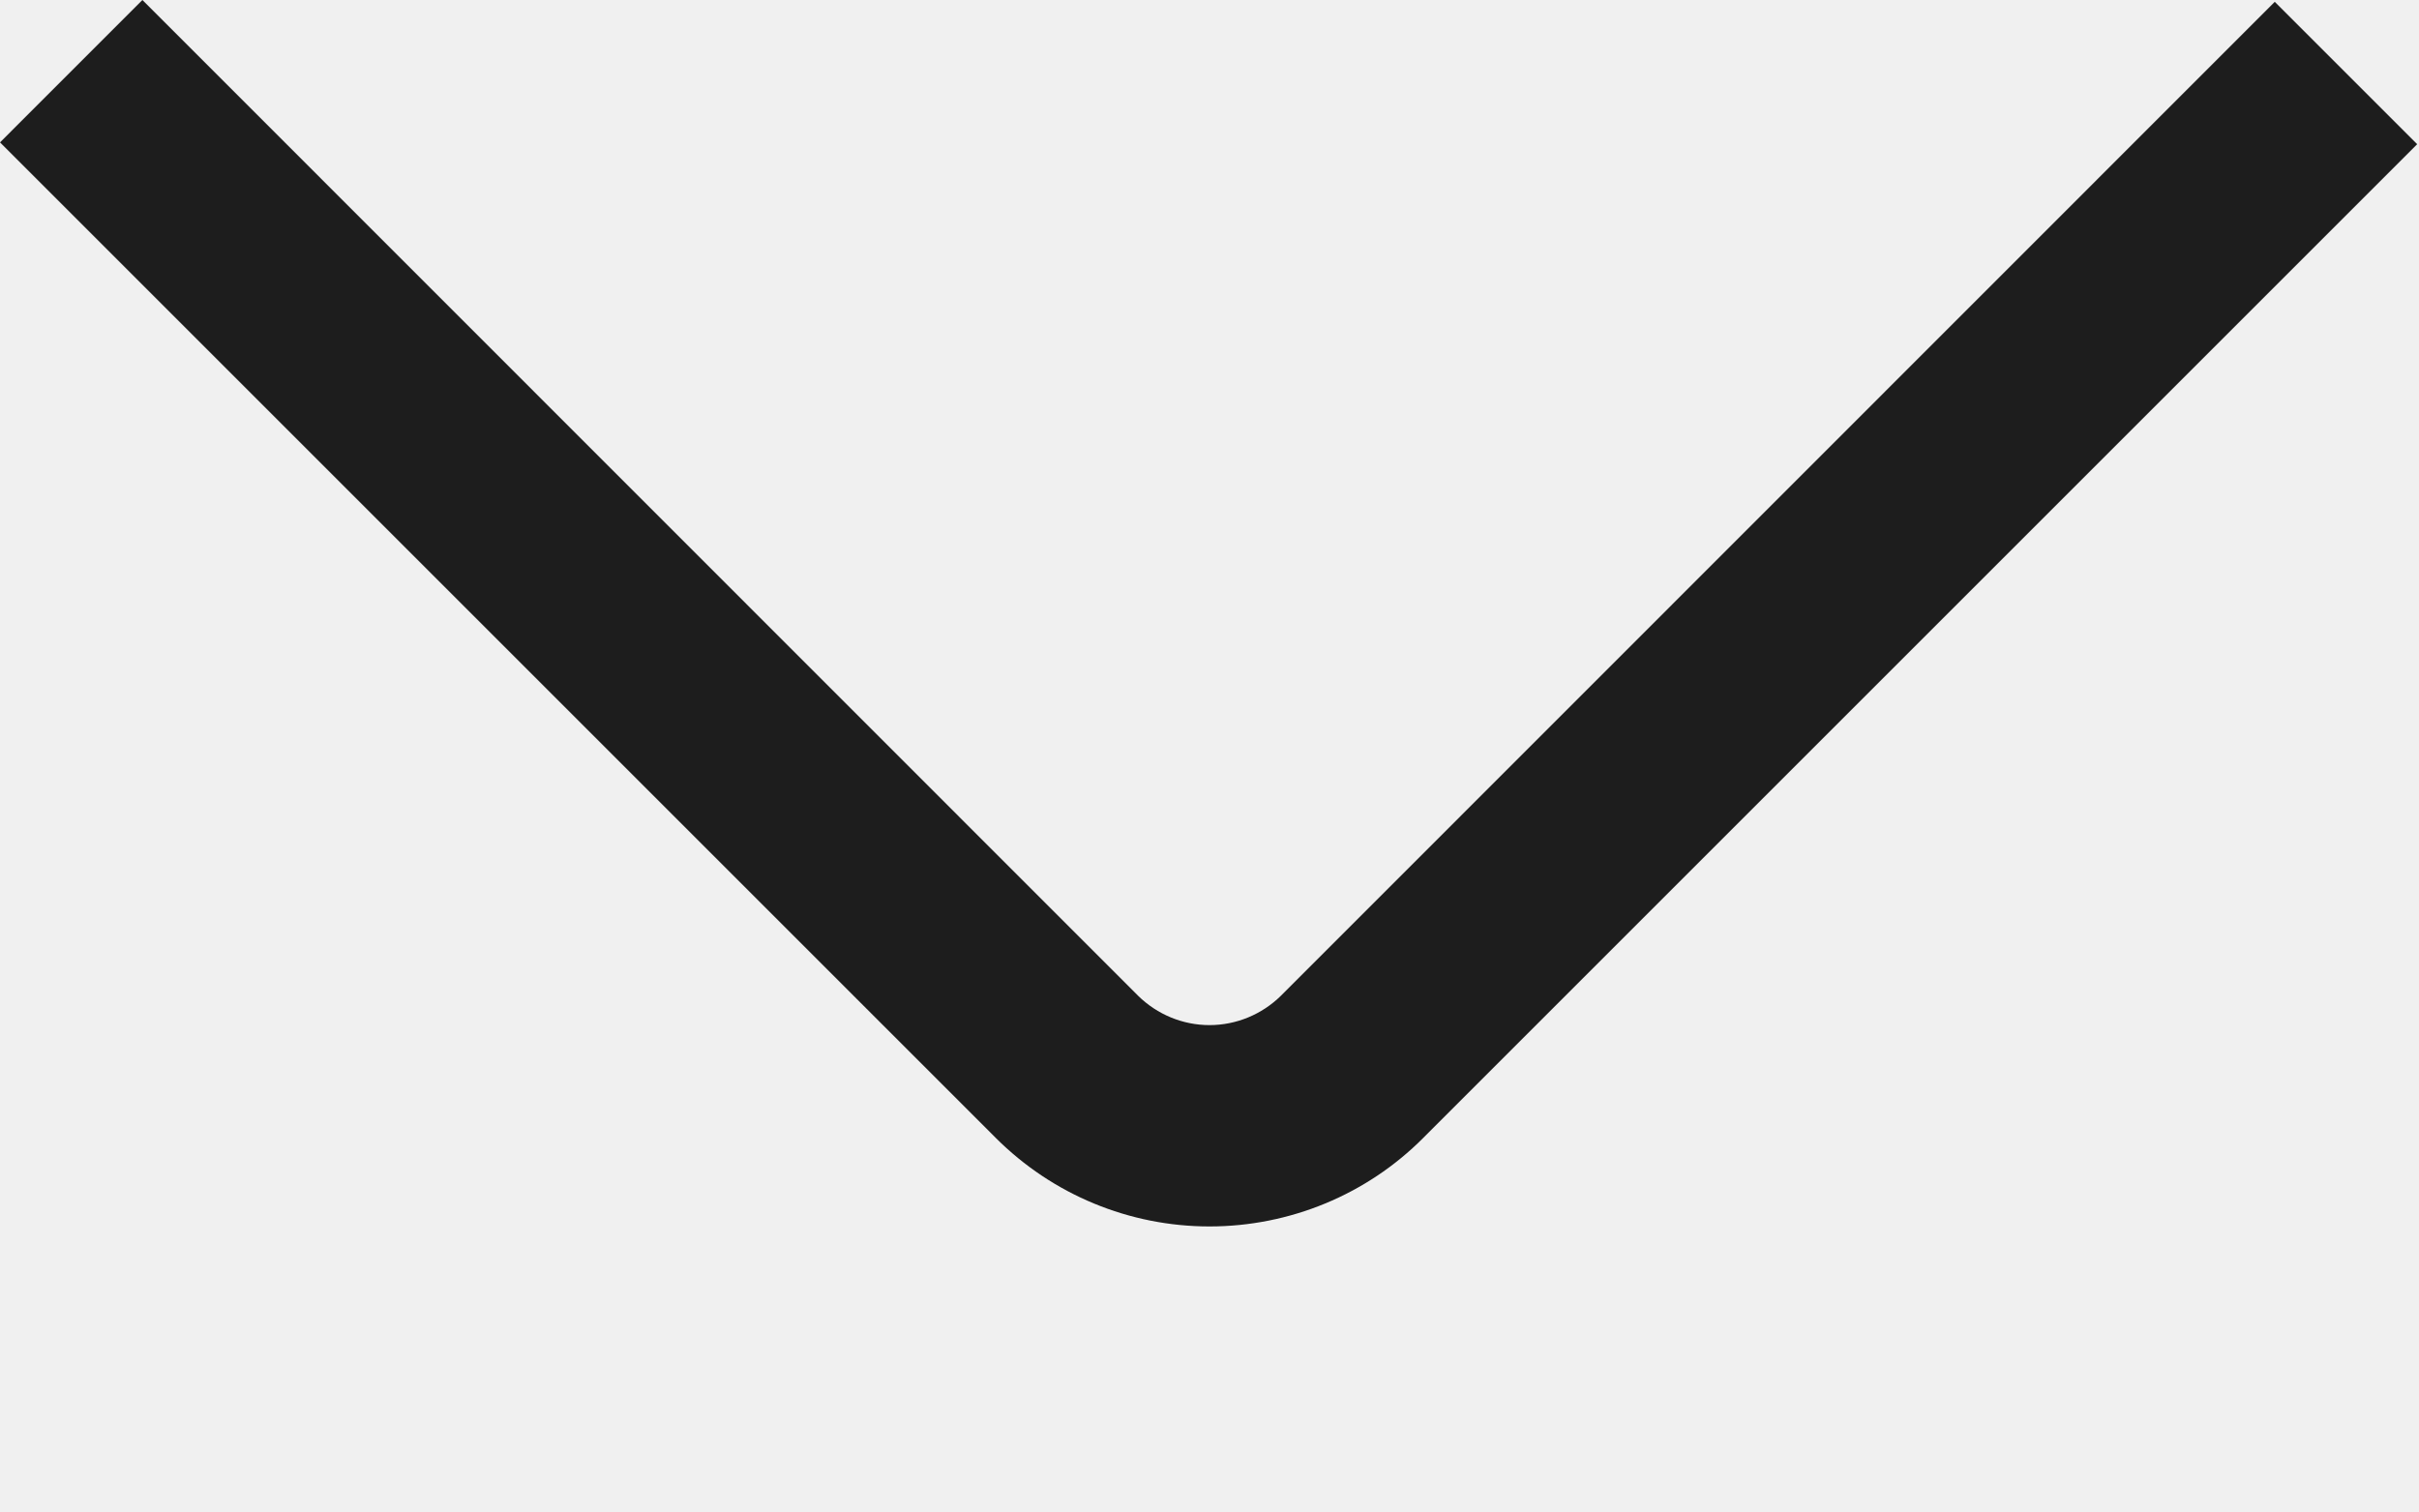
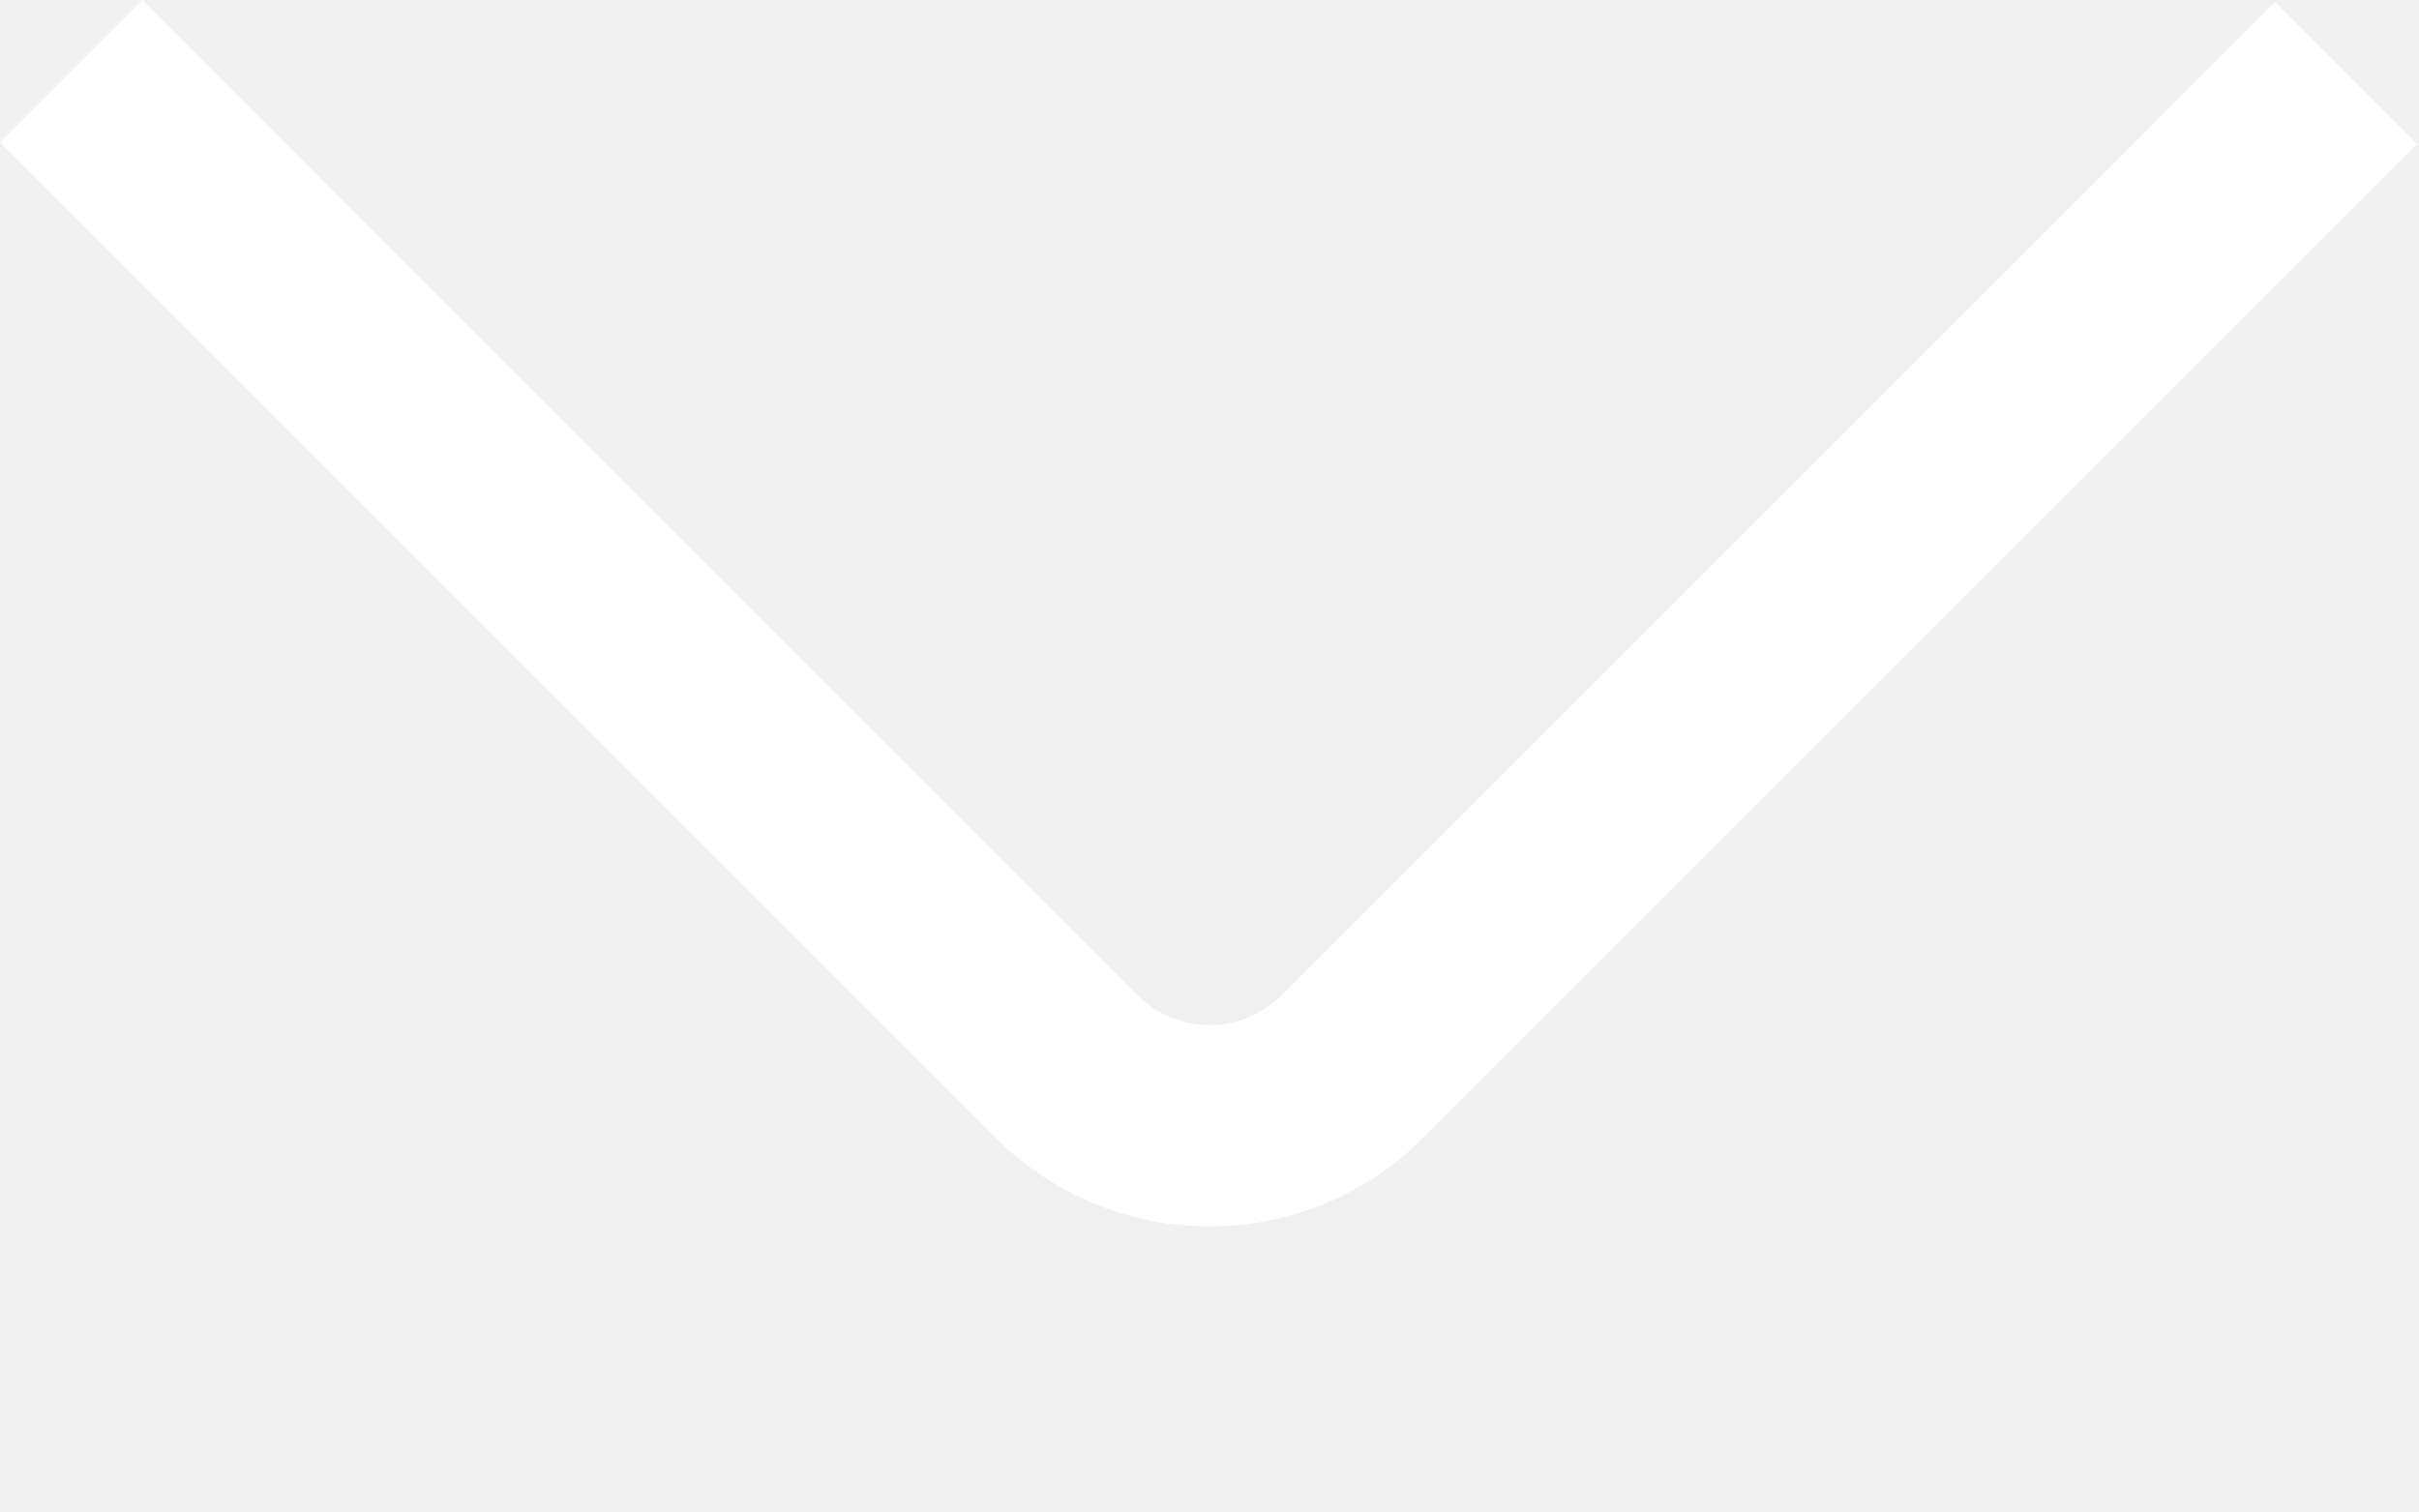
<svg xmlns="http://www.w3.org/2000/svg" width="8" height="5" viewBox="0 0 8 5" fill="none">
-   <path d="M5.14984e-05 0.471L0.471 0L3.764 3.294C3.827 3.356 3.912 3.391 4 3.391C4.088 3.391 4.173 3.356 4.236 3.294L7.523 0.006L7.994 0.477L4.707 3.764C4.52 3.952 4.265 4.057 4 4.057C3.735 4.057 3.481 3.952 3.293 3.764L5.14984e-05 0.471Z" fill="#1D1D1D" />
+   <path d="M-9.53674e-06 0.471L0.471 0L3.764 3.294C3.827 3.356 3.912 3.391 4 3.391C4.088 3.391 4.173 3.356 4.236 3.294L7.523 0.006L7.994 0.477L4.707 3.764C4.519 3.952 4.265 4.057 4 4.057C3.735 4.057 3.481 3.952 3.293 3.764L-9.53674e-06 0.471Z" fill="white" />
</svg>
